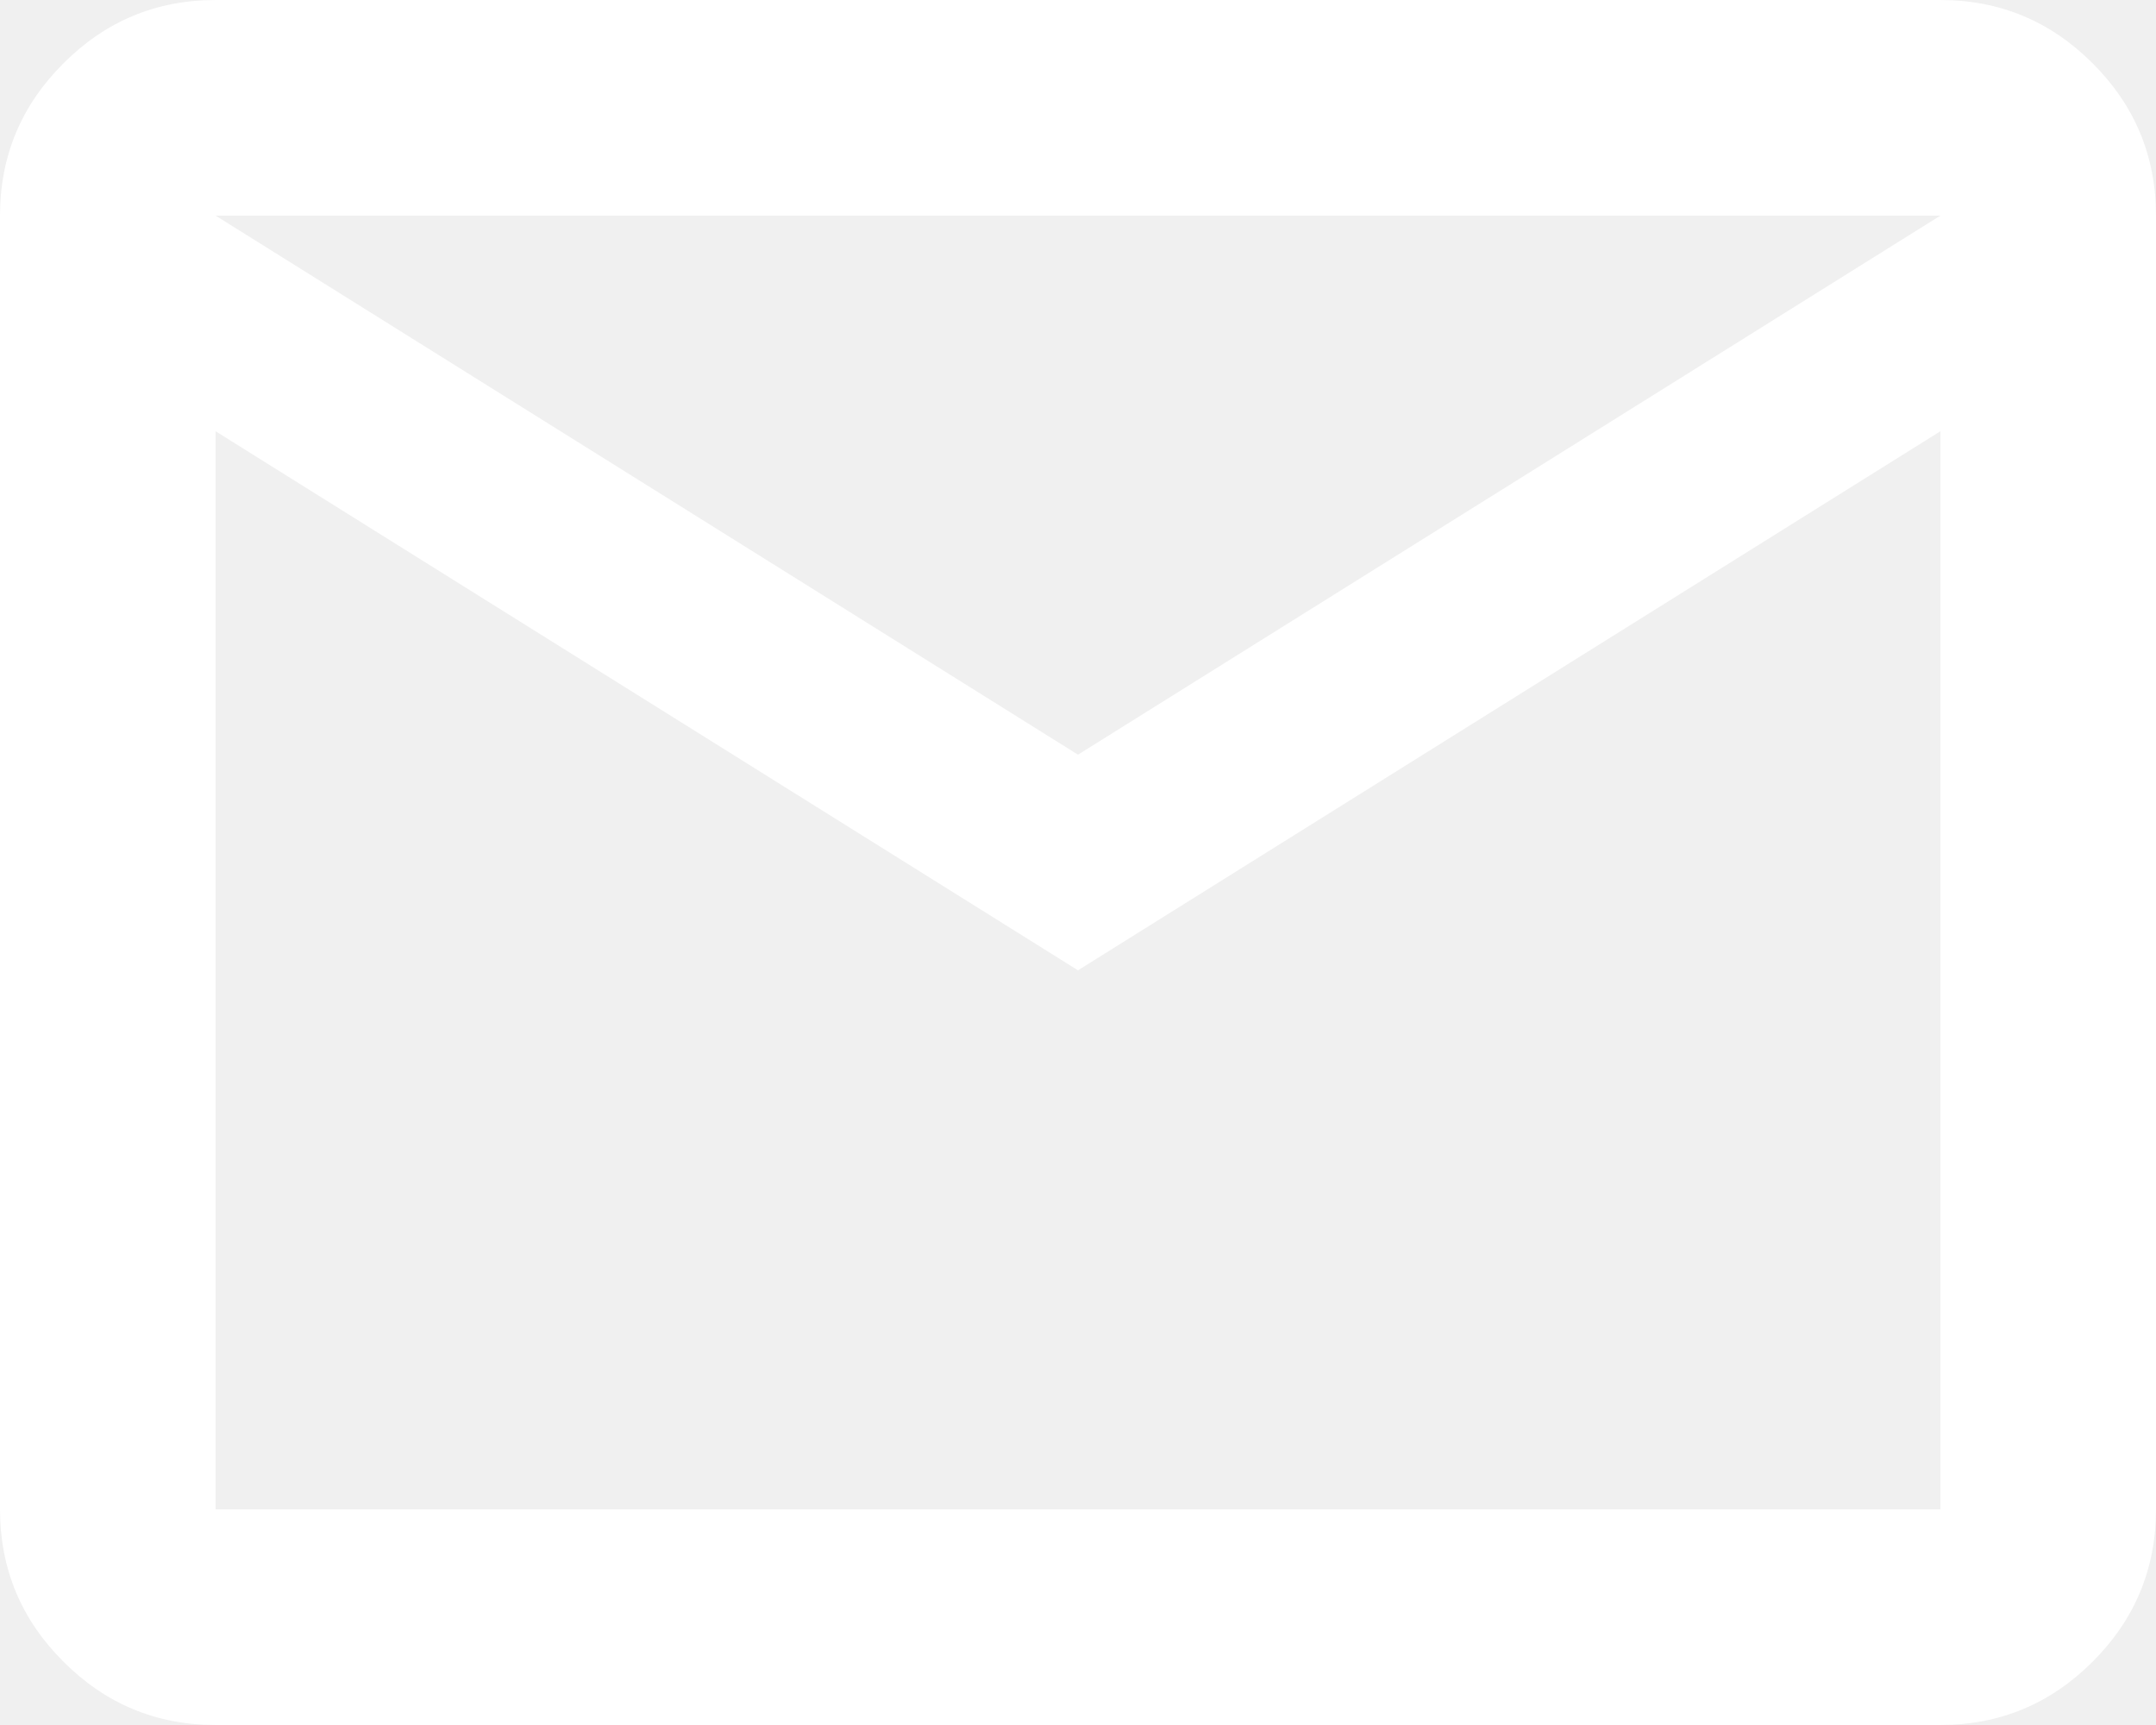
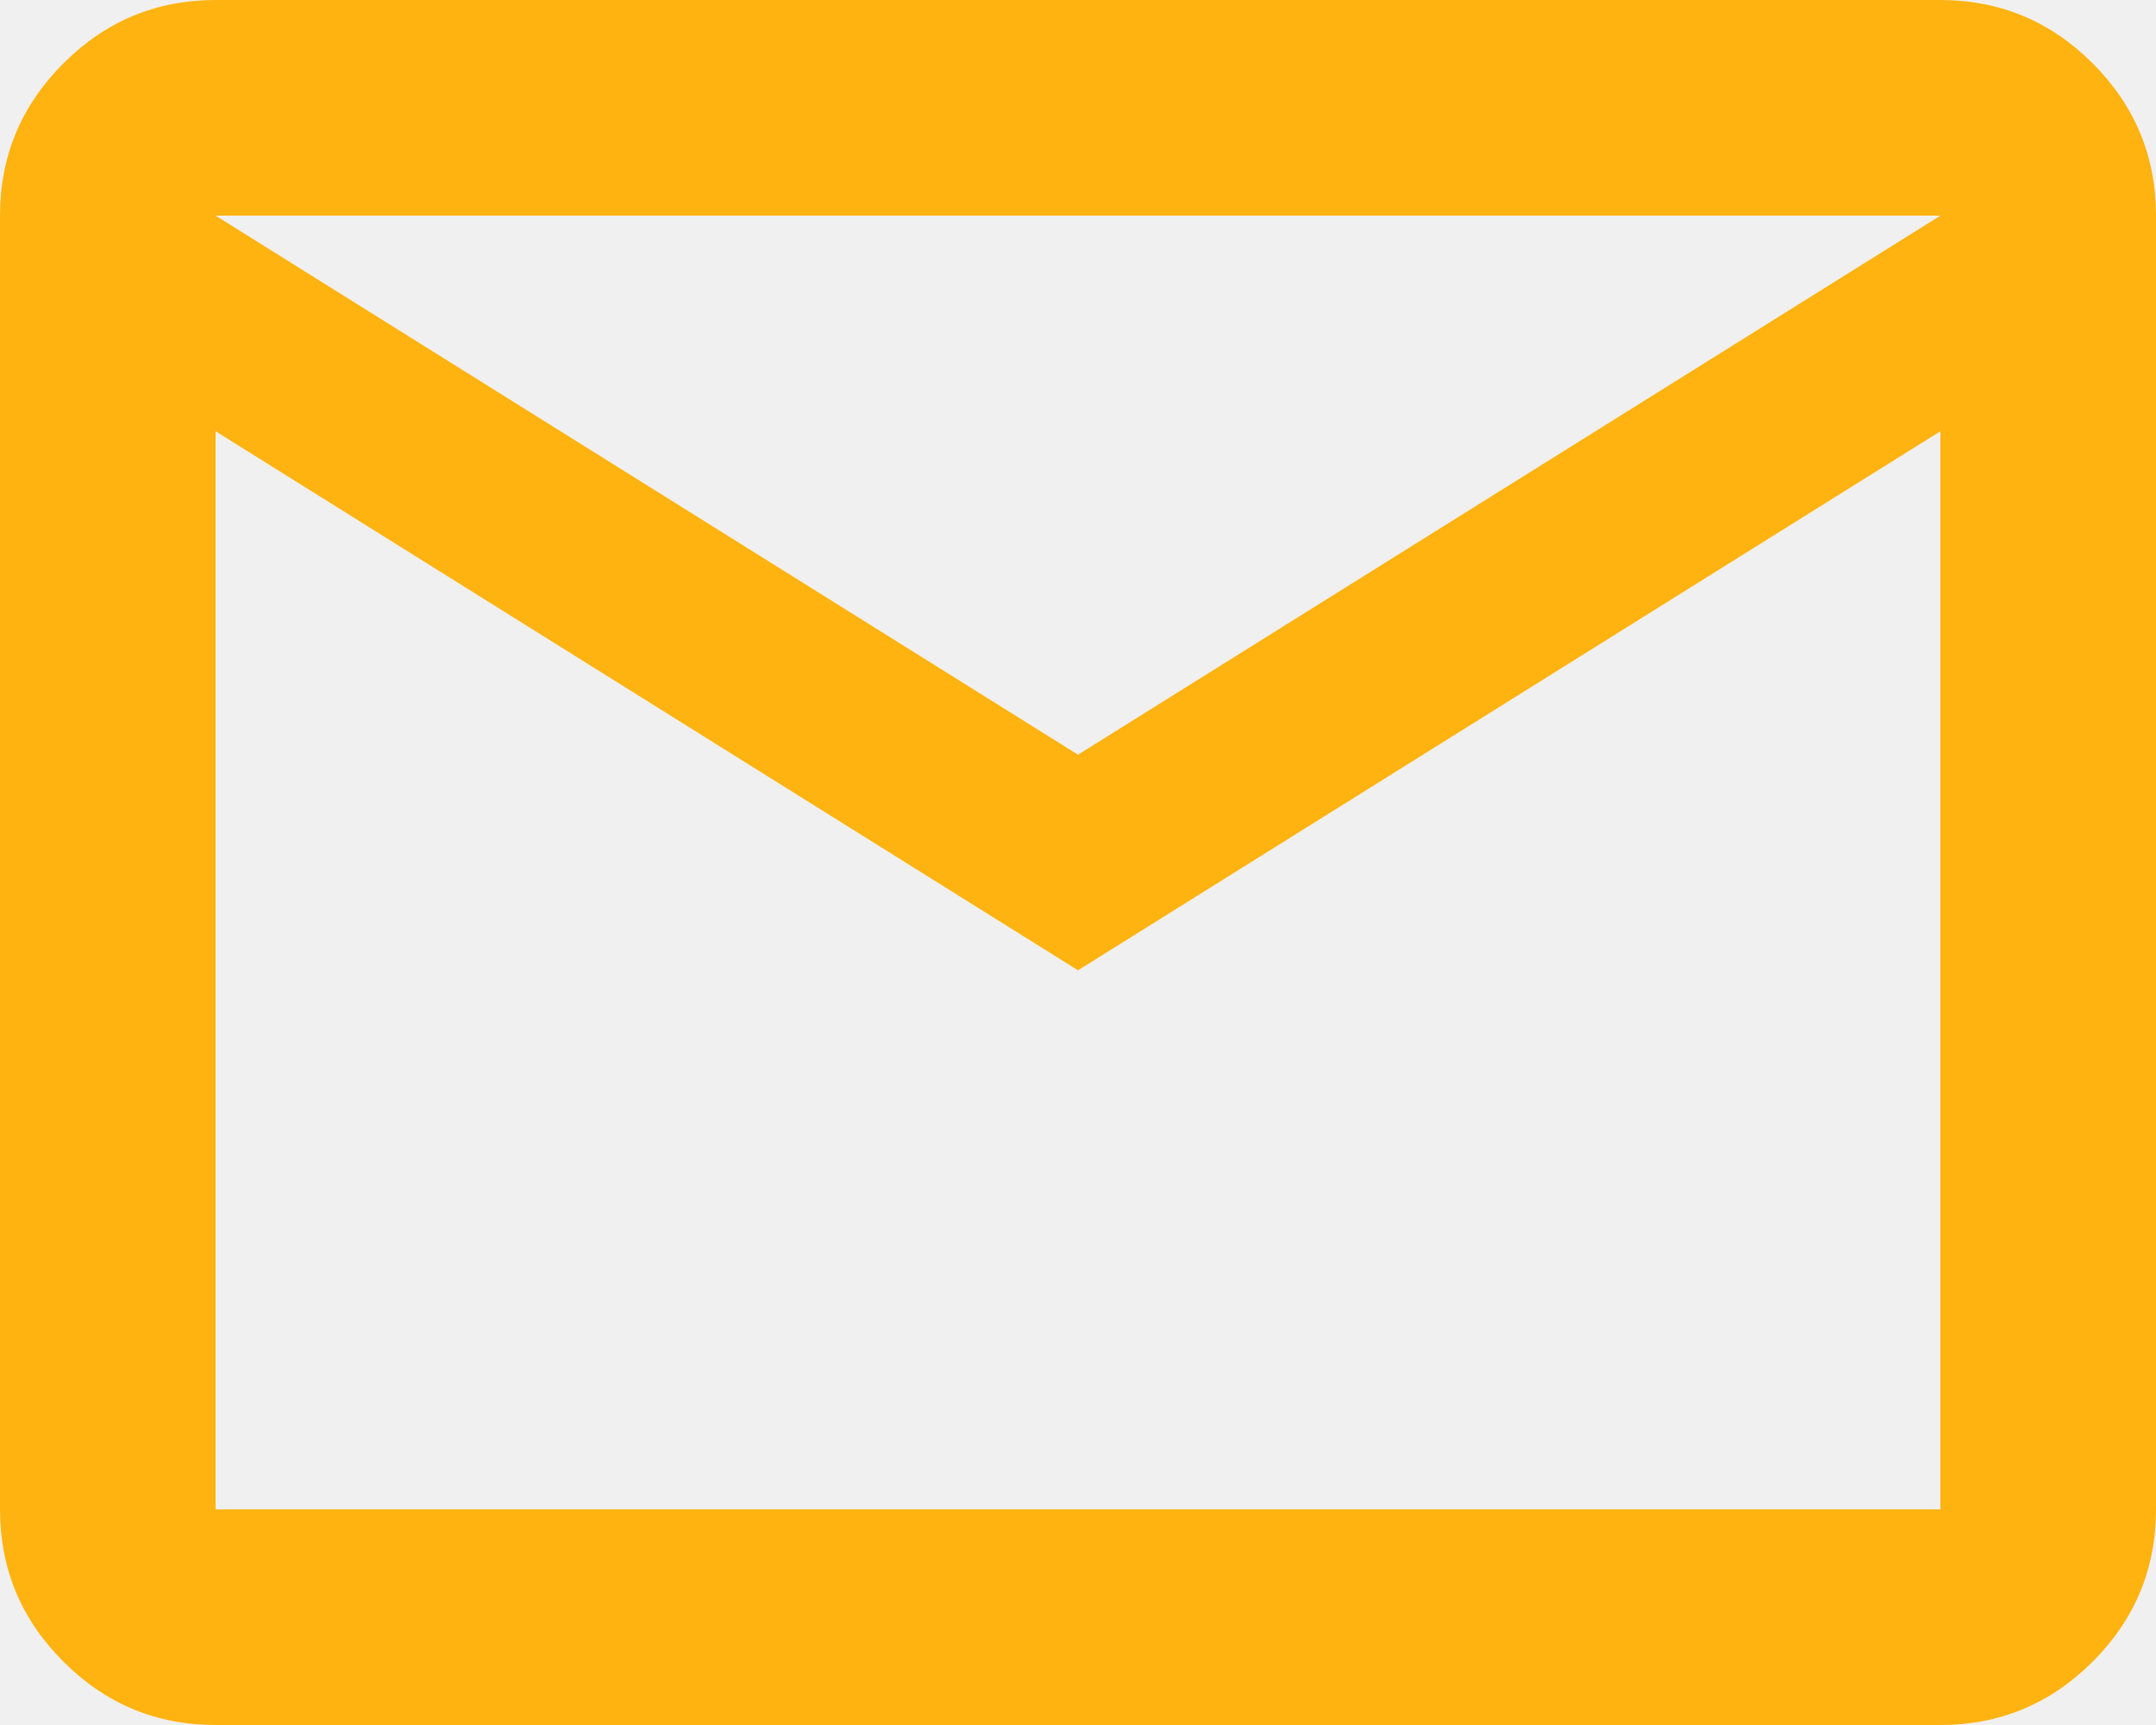
<svg xmlns="http://www.w3.org/2000/svg" width="20" height="16" viewBox="0 0 20 16" fill="none">
-   <path d="M2 16C1.45 16 0.979 15.804 0.588 15.412C0.196 15.021 0 14.55 0 14V2C0 1.45 0.196 0.979 0.588 0.588C0.979 0.196 1.45 0 2 0H18C18.55 0 19.021 0.196 19.413 0.588C19.804 0.979 20 1.45 20 2V14C20 14.55 19.804 15.021 19.413 15.412C19.021 15.804 18.55 16 18 16H2V16M10 9L2 4V14V14V14H18V14V14V4L10 9V9M10 7L18 2H2L10 7V7M2 4V2V2V4V14V14V14V14V14V14V4V4" fill="white" />
+   <path d="M2 16C1.45 16 0.979 15.804 0.588 15.412C0.196 15.021 0 14.55 0 14V2C0 1.45 0.196 0.979 0.588 0.588C0.979 0.196 1.45 0 2 0H18C18.55 0 19.021 0.196 19.413 0.588C19.804 0.979 20 1.45 20 2V14C20 14.55 19.804 15.021 19.413 15.412C19.021 15.804 18.55 16 18 16H2V16M10 9L2 4V14V14V14H18V14V14V4L10 9V9M10 7L18 2H2L10 7V7M2 4V2V2V4V14V14V14V14V14V14V4V4" fill="#FFB310" />
</svg>
